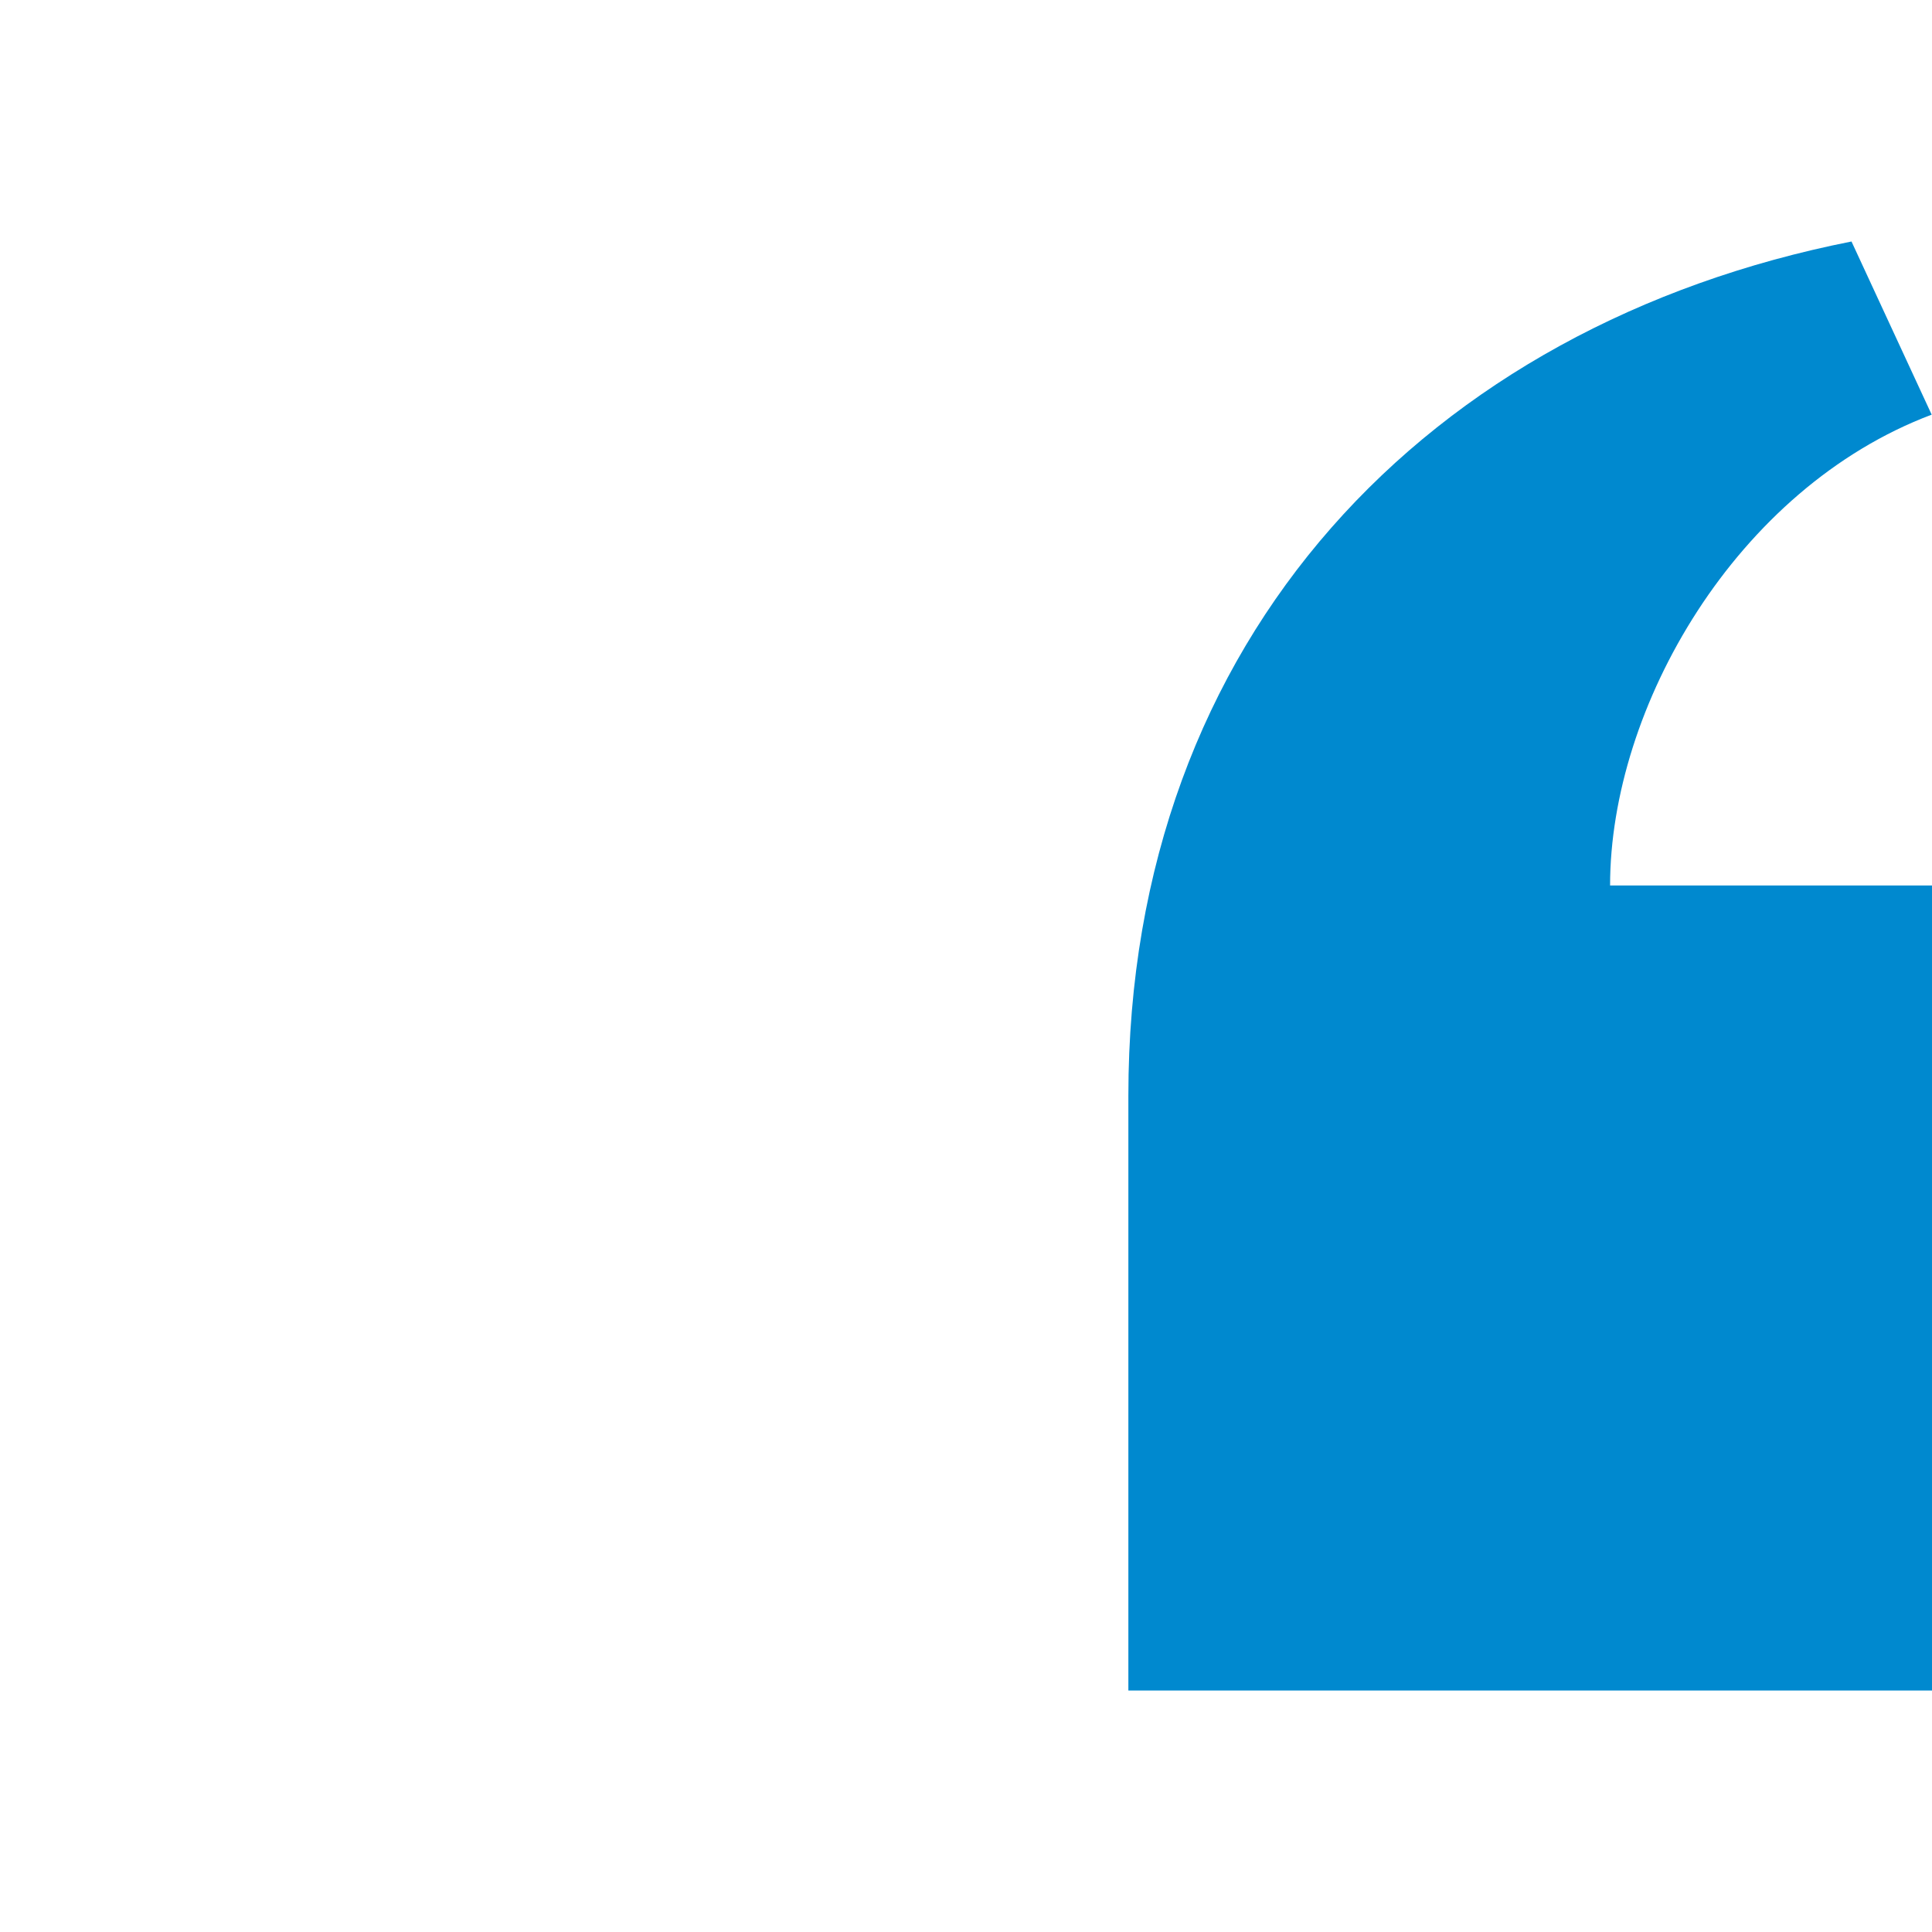
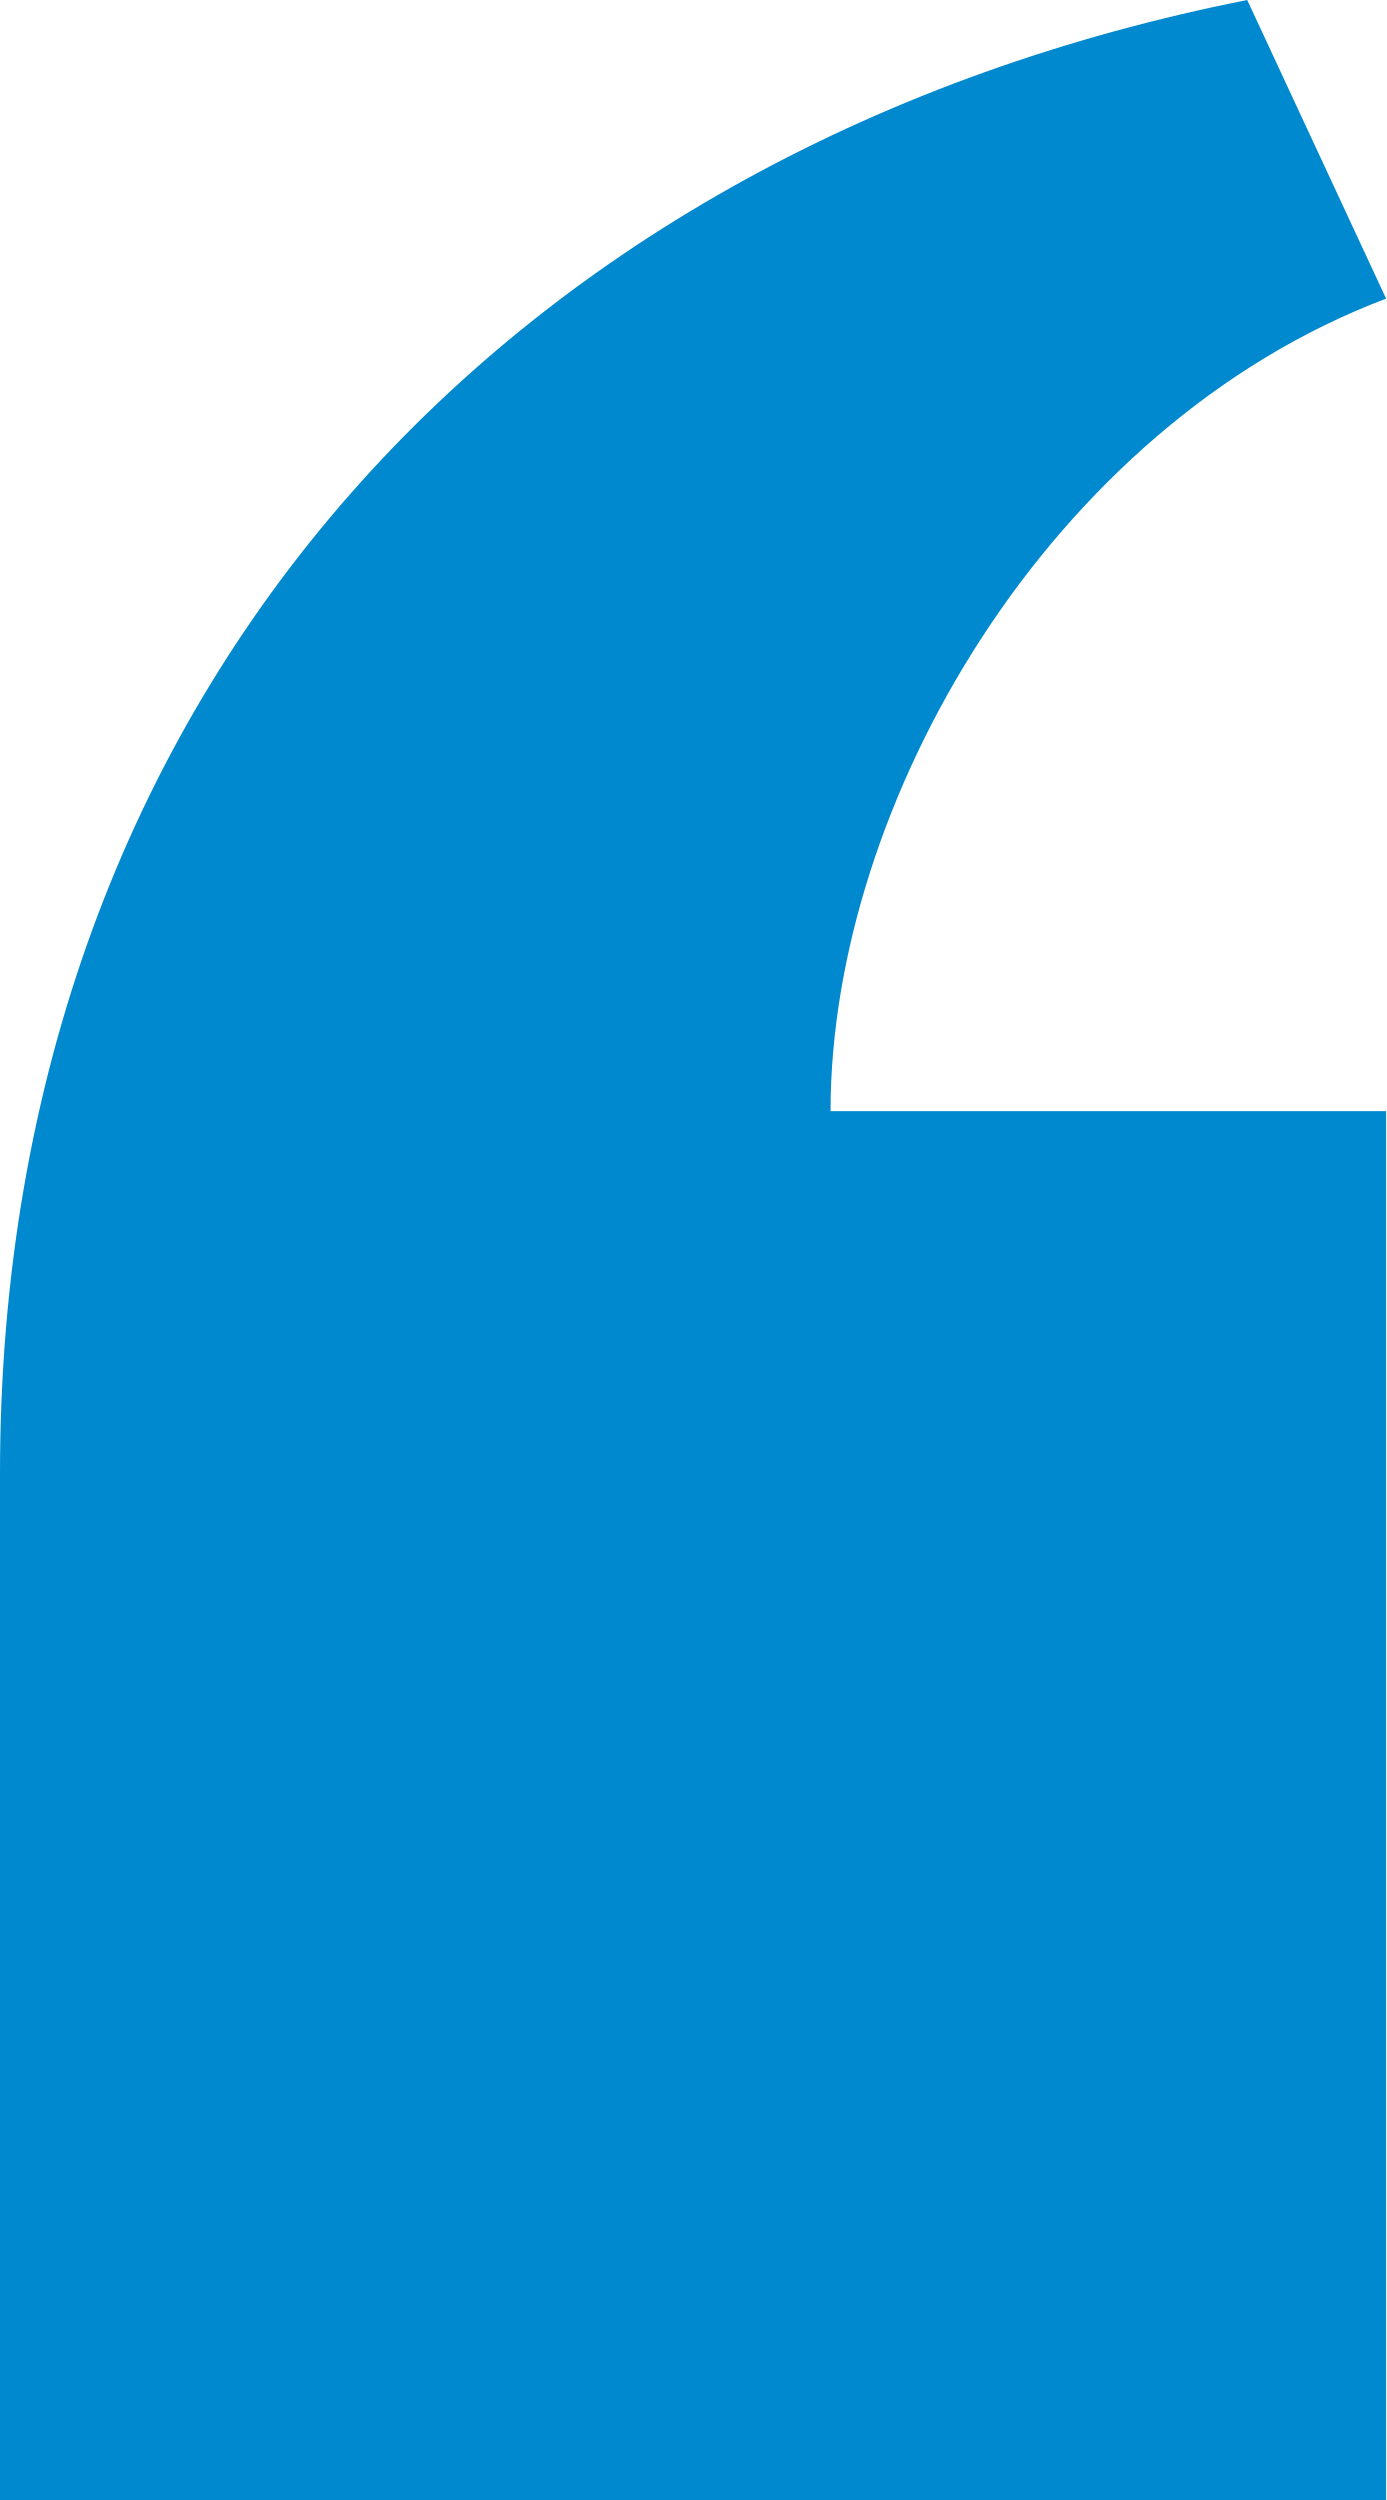
- <svg xmlns="http://www.w3.org/2000/svg" viewBox="0 0 24 24" fill="#0089cf" stroke="none">
-   <path d="M14.017 21v-7.391c0-5.704 3.731-9.57 8.983-10.609l.996 2.151c-2.432.917-3.995 3.638-3.995 5.849h4v10h-9.984z" />
+ <svg xmlns="http://www.w3.org/2000/svg" id="Layer_1" data-name="Layer 1" viewBox="0 0 9.98 18">
+   <defs>
+     <style>
+       .cls-1 {
+         fill: #0089cf;
+       }
+     </style>
+   </defs>
+   <path class="cls-1" d="M0,18v-7.39C0,4.91,3.73,1.04,8.98,0l1,2.15c-2.43.92-4,3.64-4,5.85h4v10S0,18,0,18Z" />
</svg>
